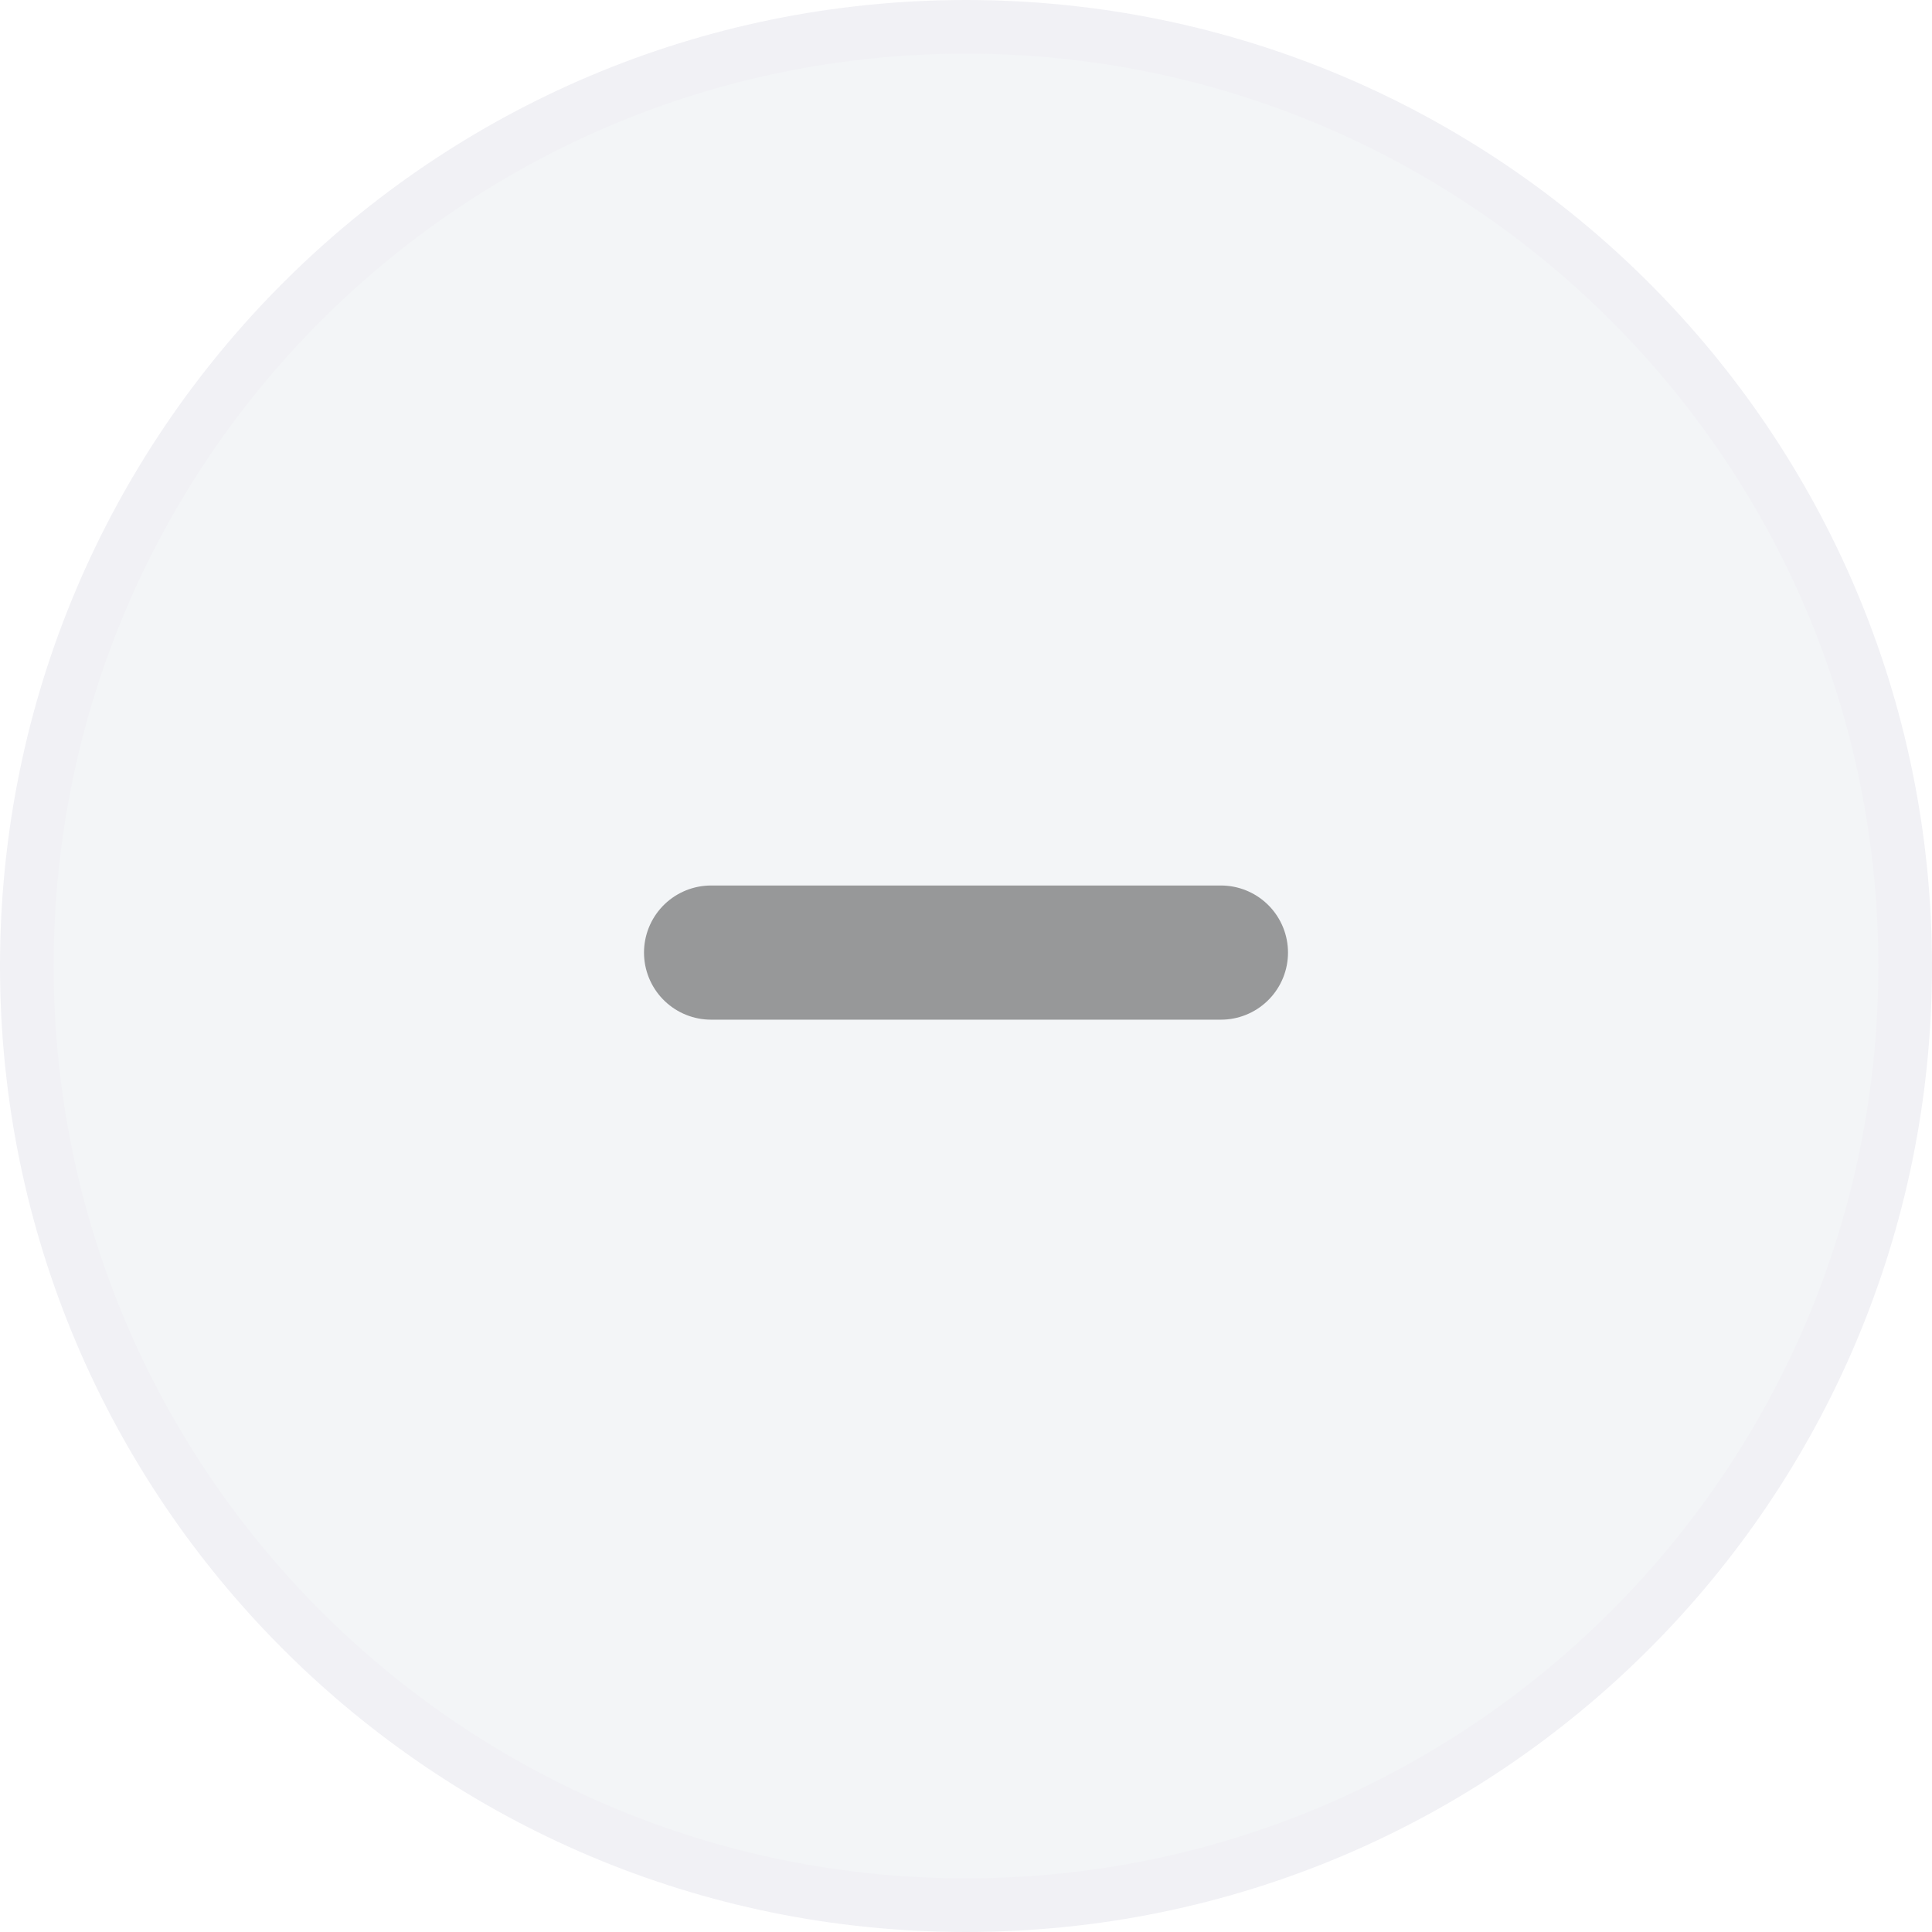
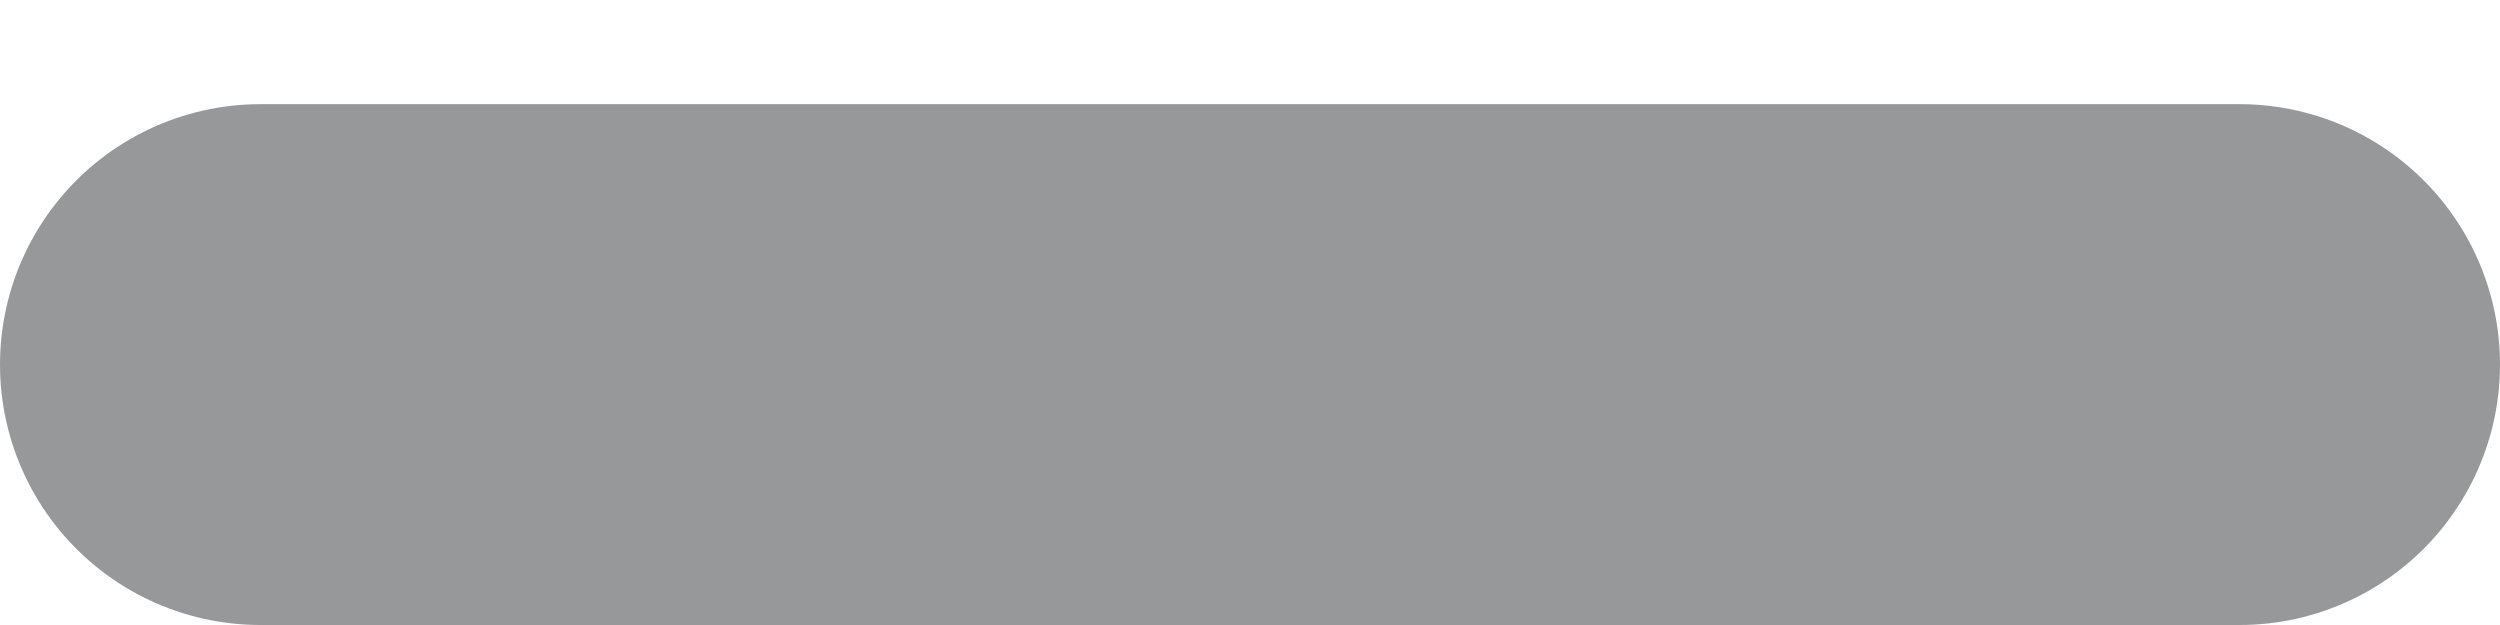
- <svg xmlns="http://www.w3.org/2000/svg" width="36" height="36" viewBox="0 0 36 36" fill="none">
-   <rect x="0.5" y="0.5" width="35" height="35" rx="17.5" fill="#F3F5F7" stroke="#F1F1F5" />
-   <line x1="13.25" y1="17.75" x2="22.75" y2="17.75" stroke="#979899" stroke-width="2.5" stroke-linecap="round" />
+ <svg xmlns="http://www.w3.org/2000/svg" width="12" height="3" viewBox="0 0 12 3" fill="none">
+   <line x1="1.25" y1="1.75" x2="10.75" y2="1.75" stroke="#979899" stroke-width="2.5" stroke-linecap="round" />
</svg>
